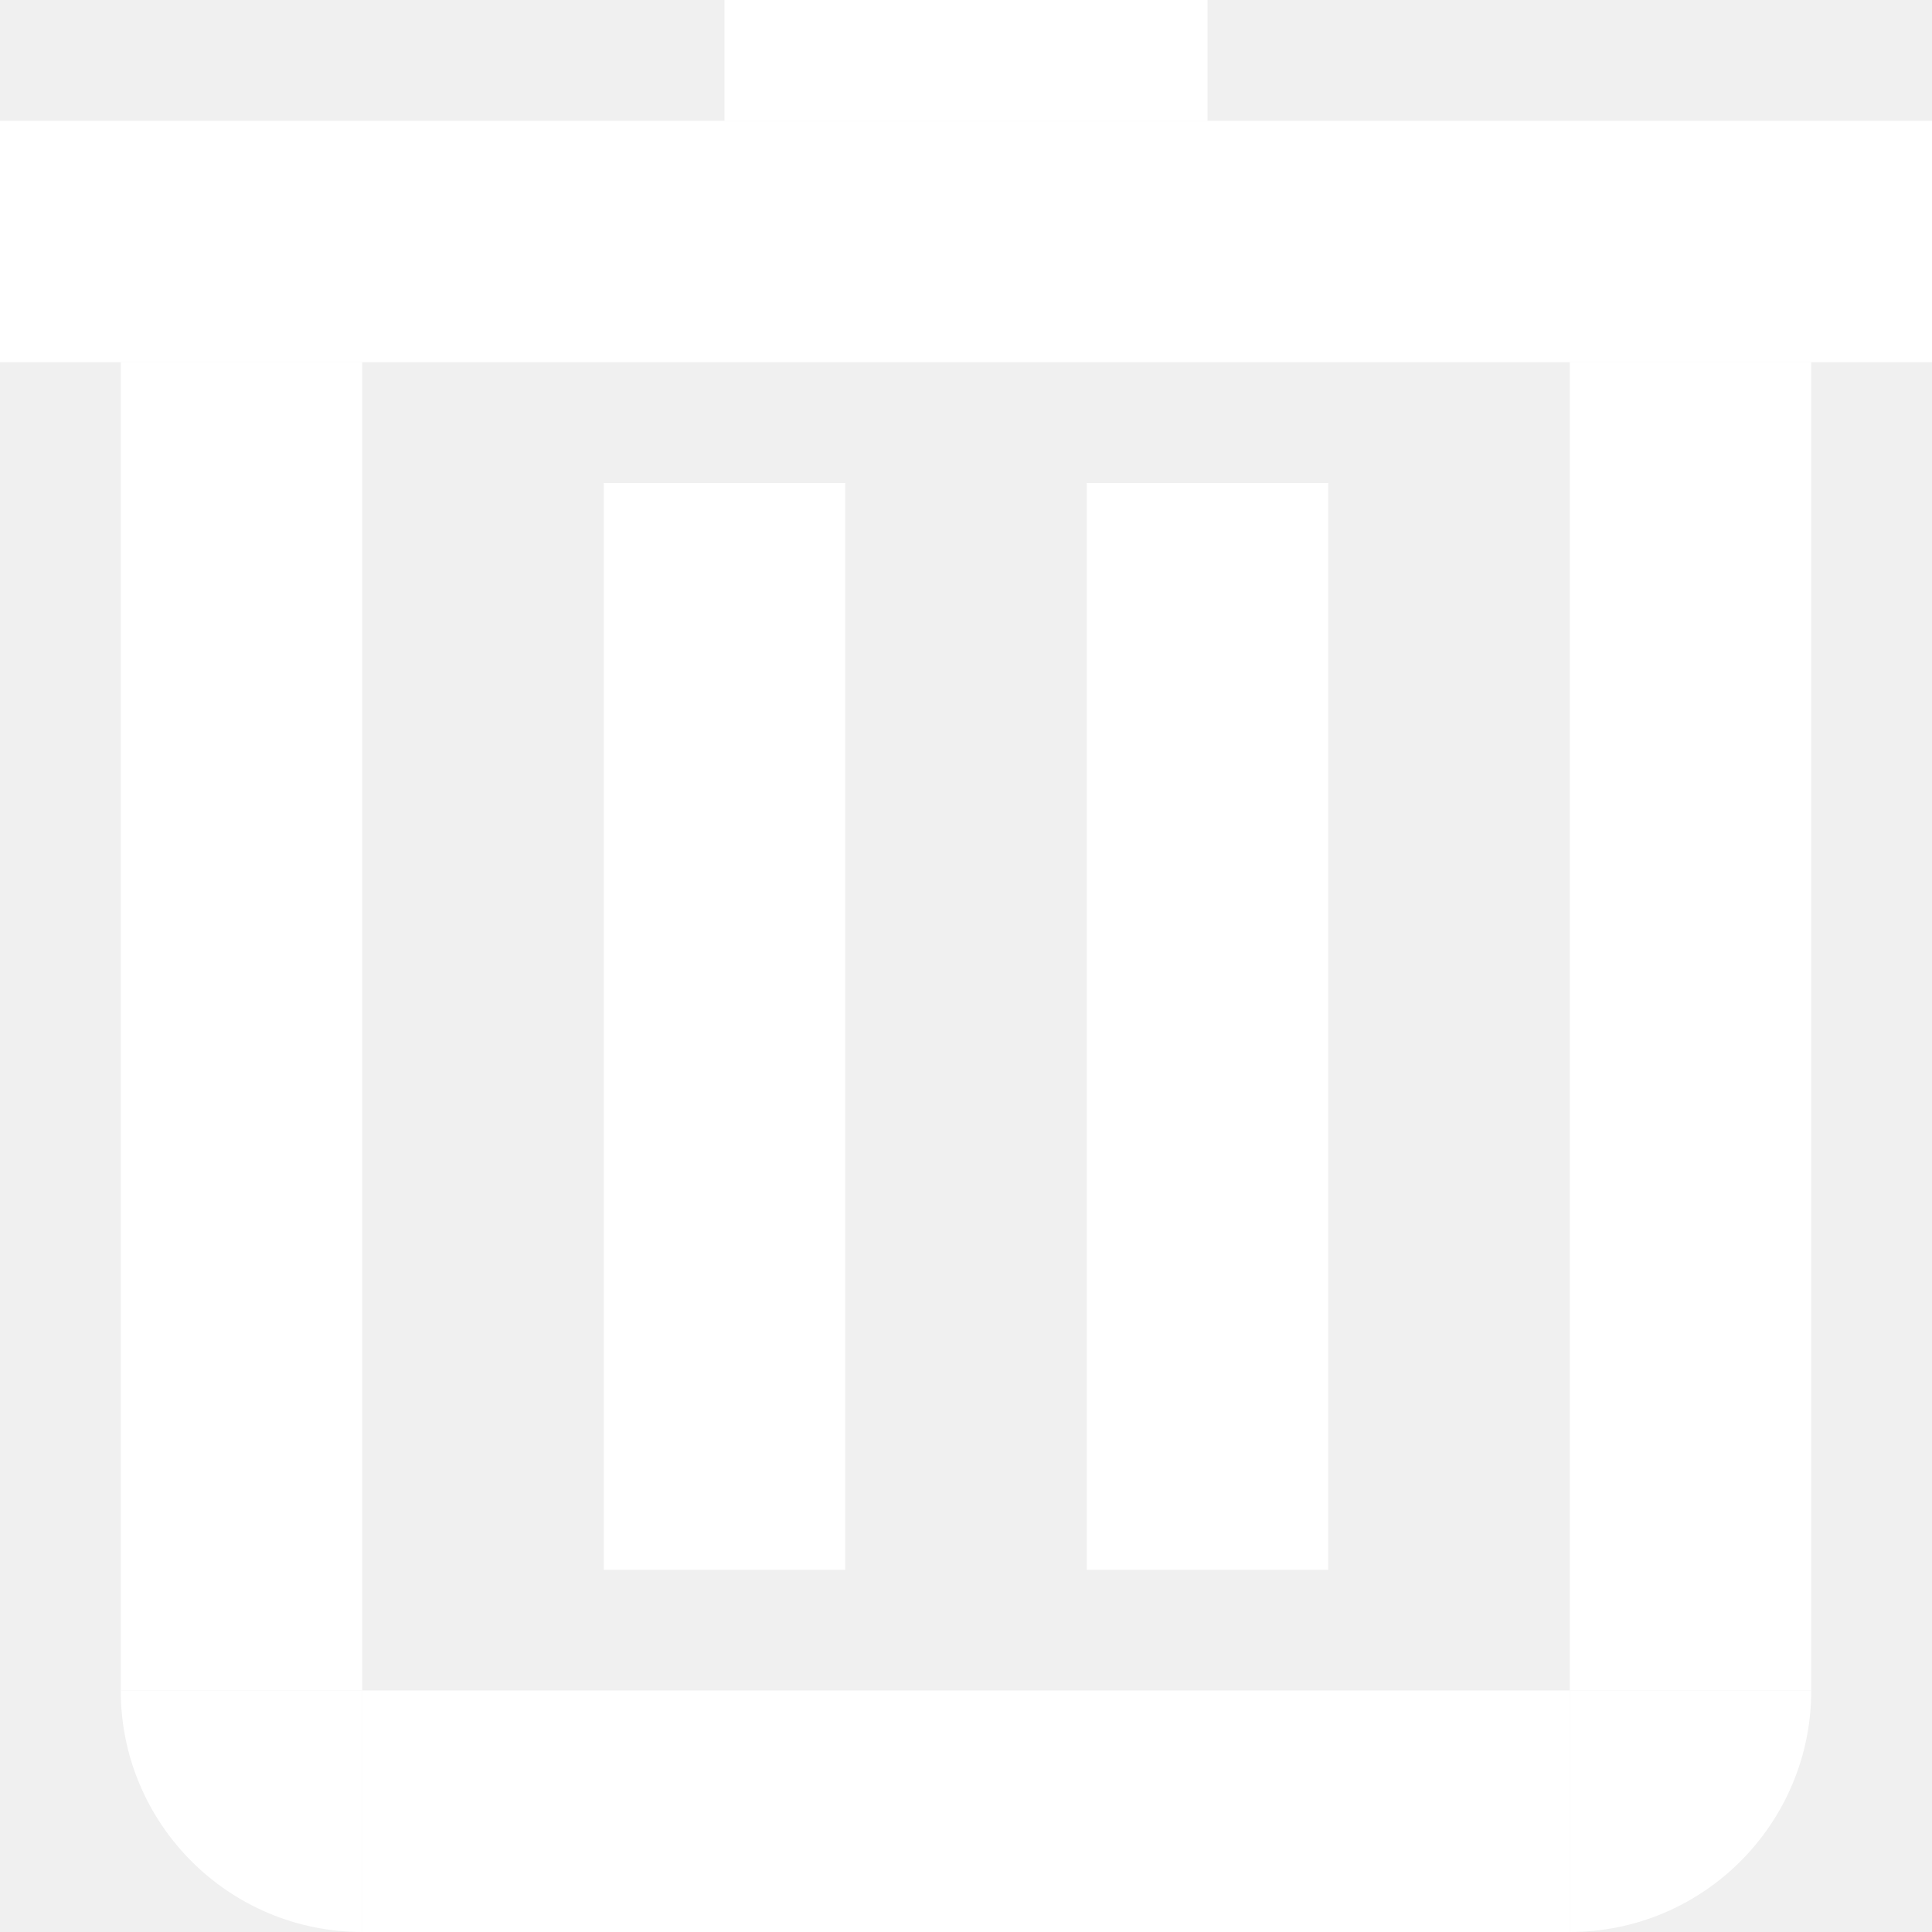
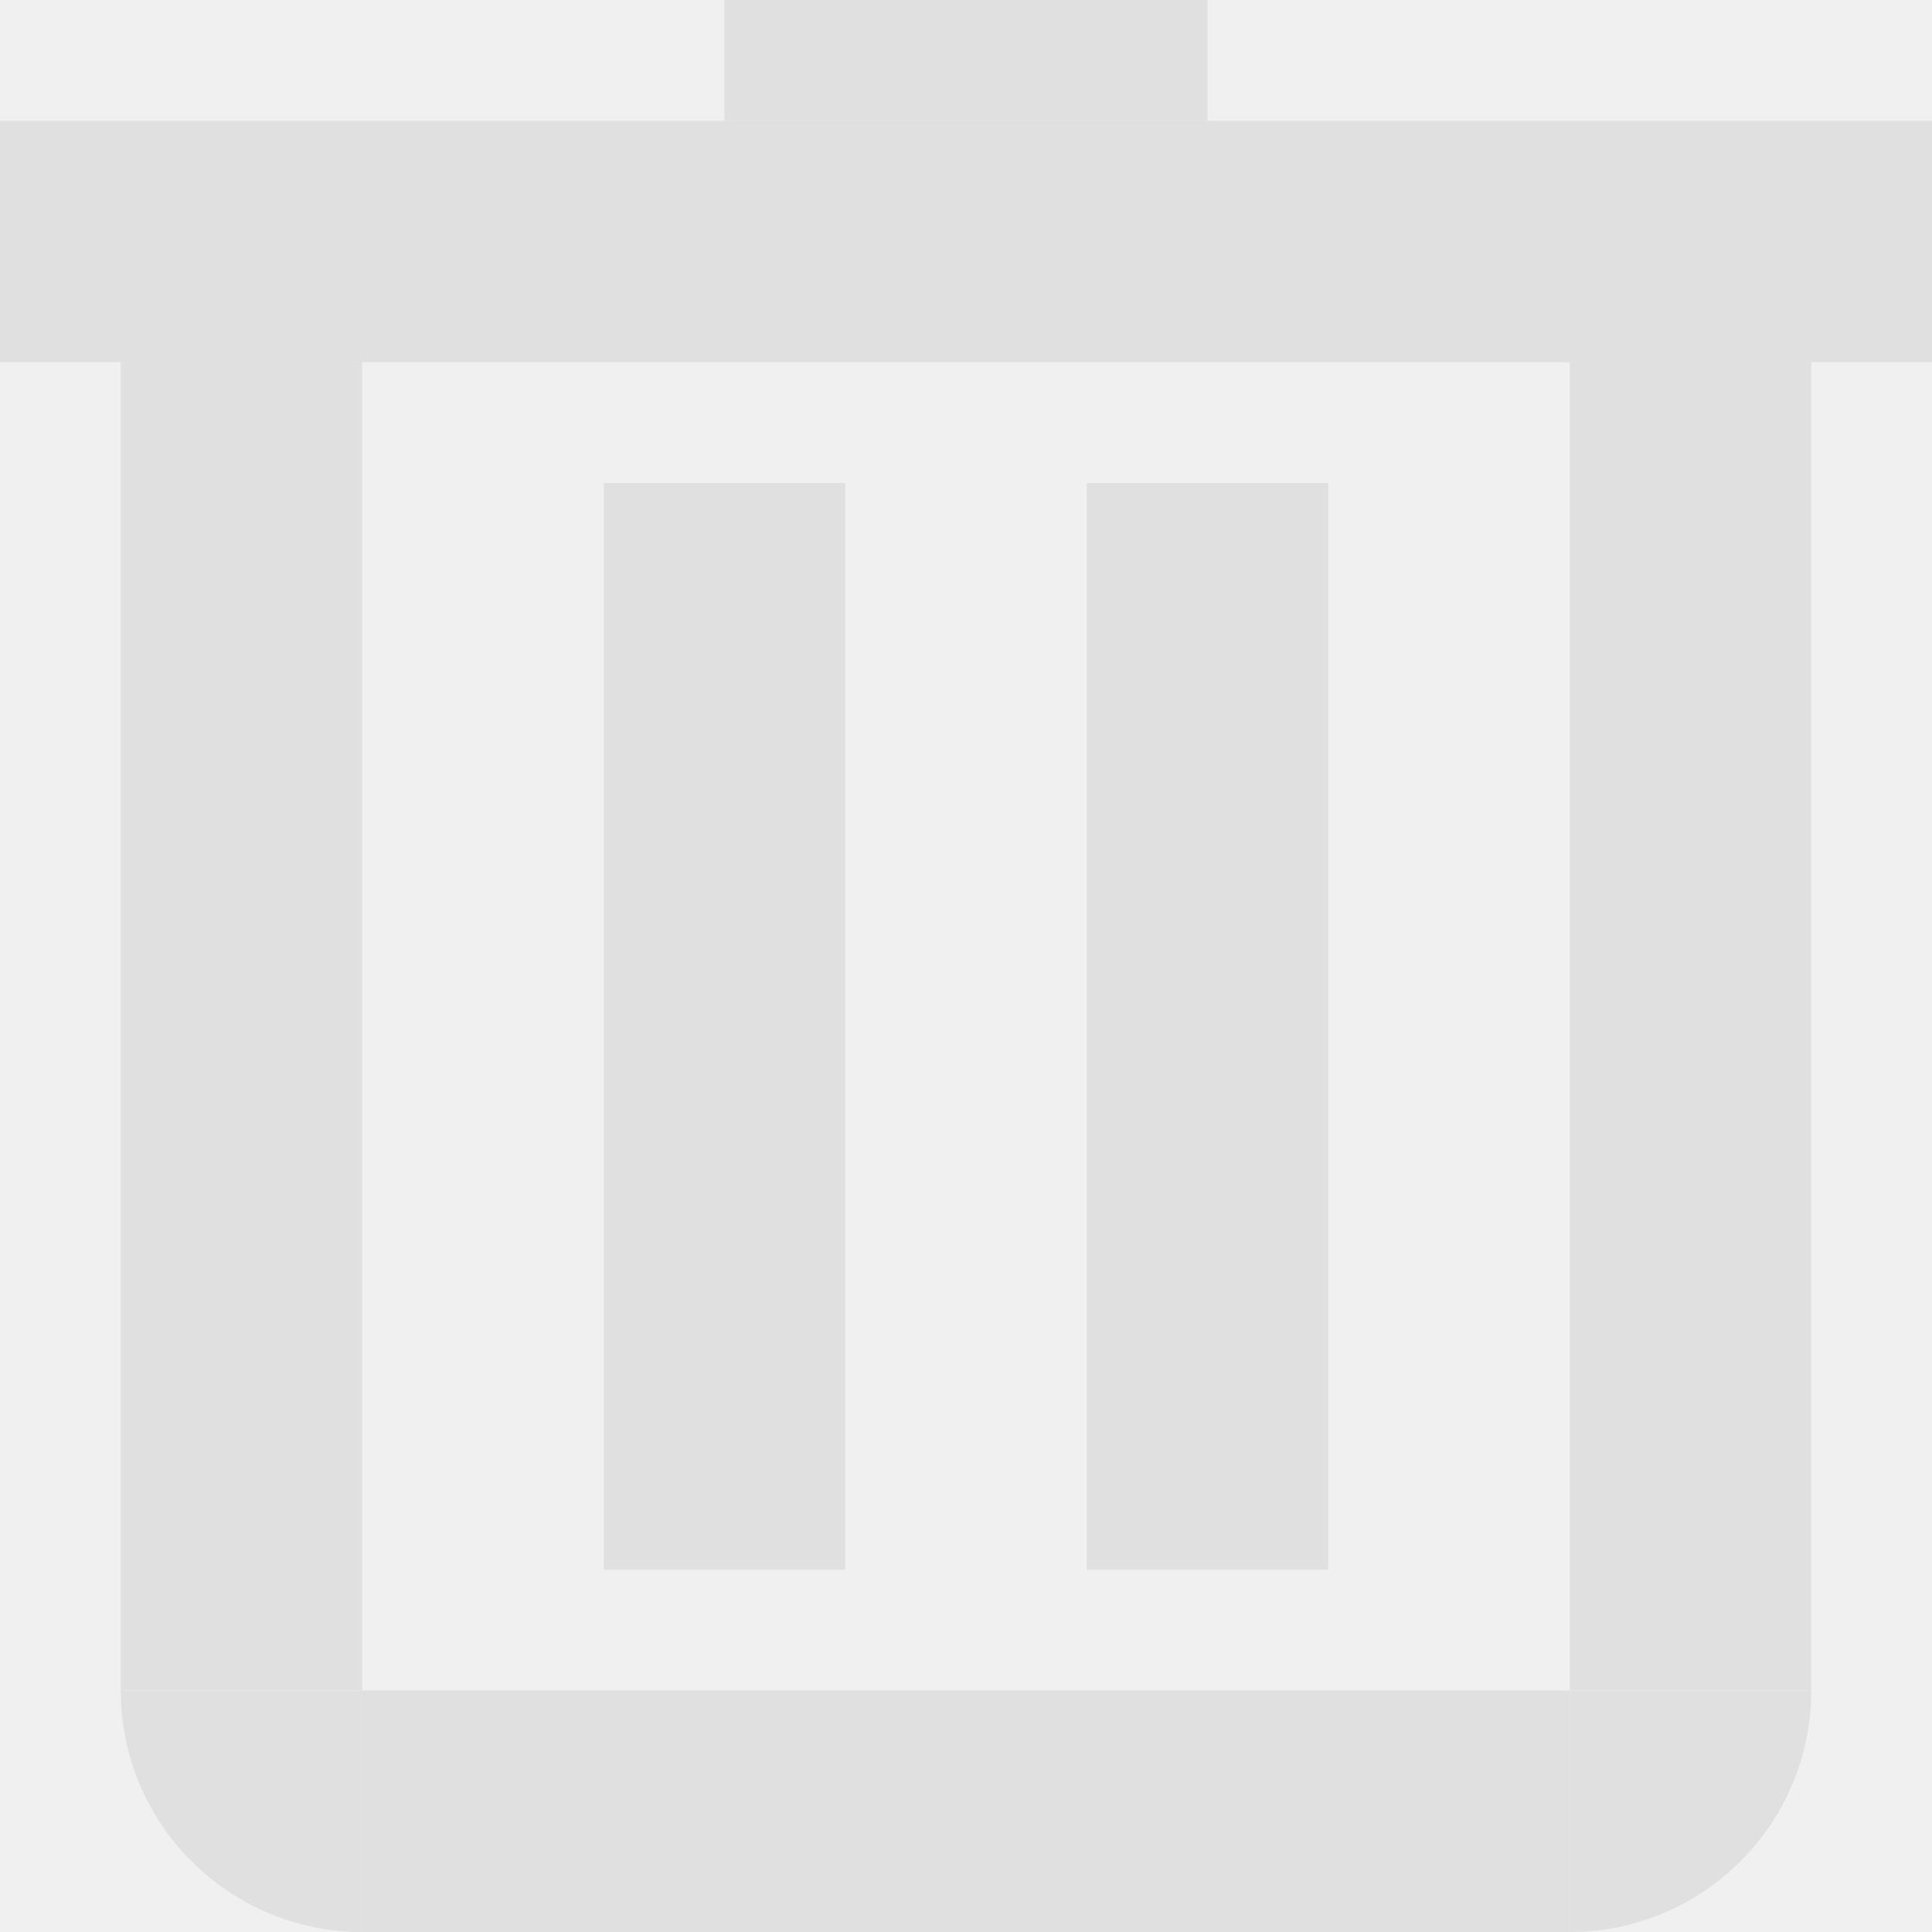
<svg xmlns="http://www.w3.org/2000/svg" height="16" viewBox="0 0 100 100" width="16">
-   <g fill="#fff" stroke-width="23.622">
+   <g fill="#e0e0e0" stroke-width="23.622">
    <path d="m0 6.25h100v12.5h-100z" />
    <path d="m6.25 18.75h12.5v68.75h-12.5z" />
    <path d="m81.25 18.75h12.5v68.75h-12.5z" />
    <path d="m18.75 87.5h62.5v12.5h-62.5z" />
    <path d="m31.25 25h12.5v56.25h-12.5z" />
    <path d="m56.25 25h12.5v56.25h-12.5z" />
    <path d="m37.5 0h25v6.25h-25z" />
    <path d="m93.75 87.5a12.5 12.5 0 0 1 -12.5 12.5v-12.5z" />
    <path d="m6.25 87.5a12.5 12.5 0 0 0 12.5 12.5v-12.5z" />
  </g>
</svg>
